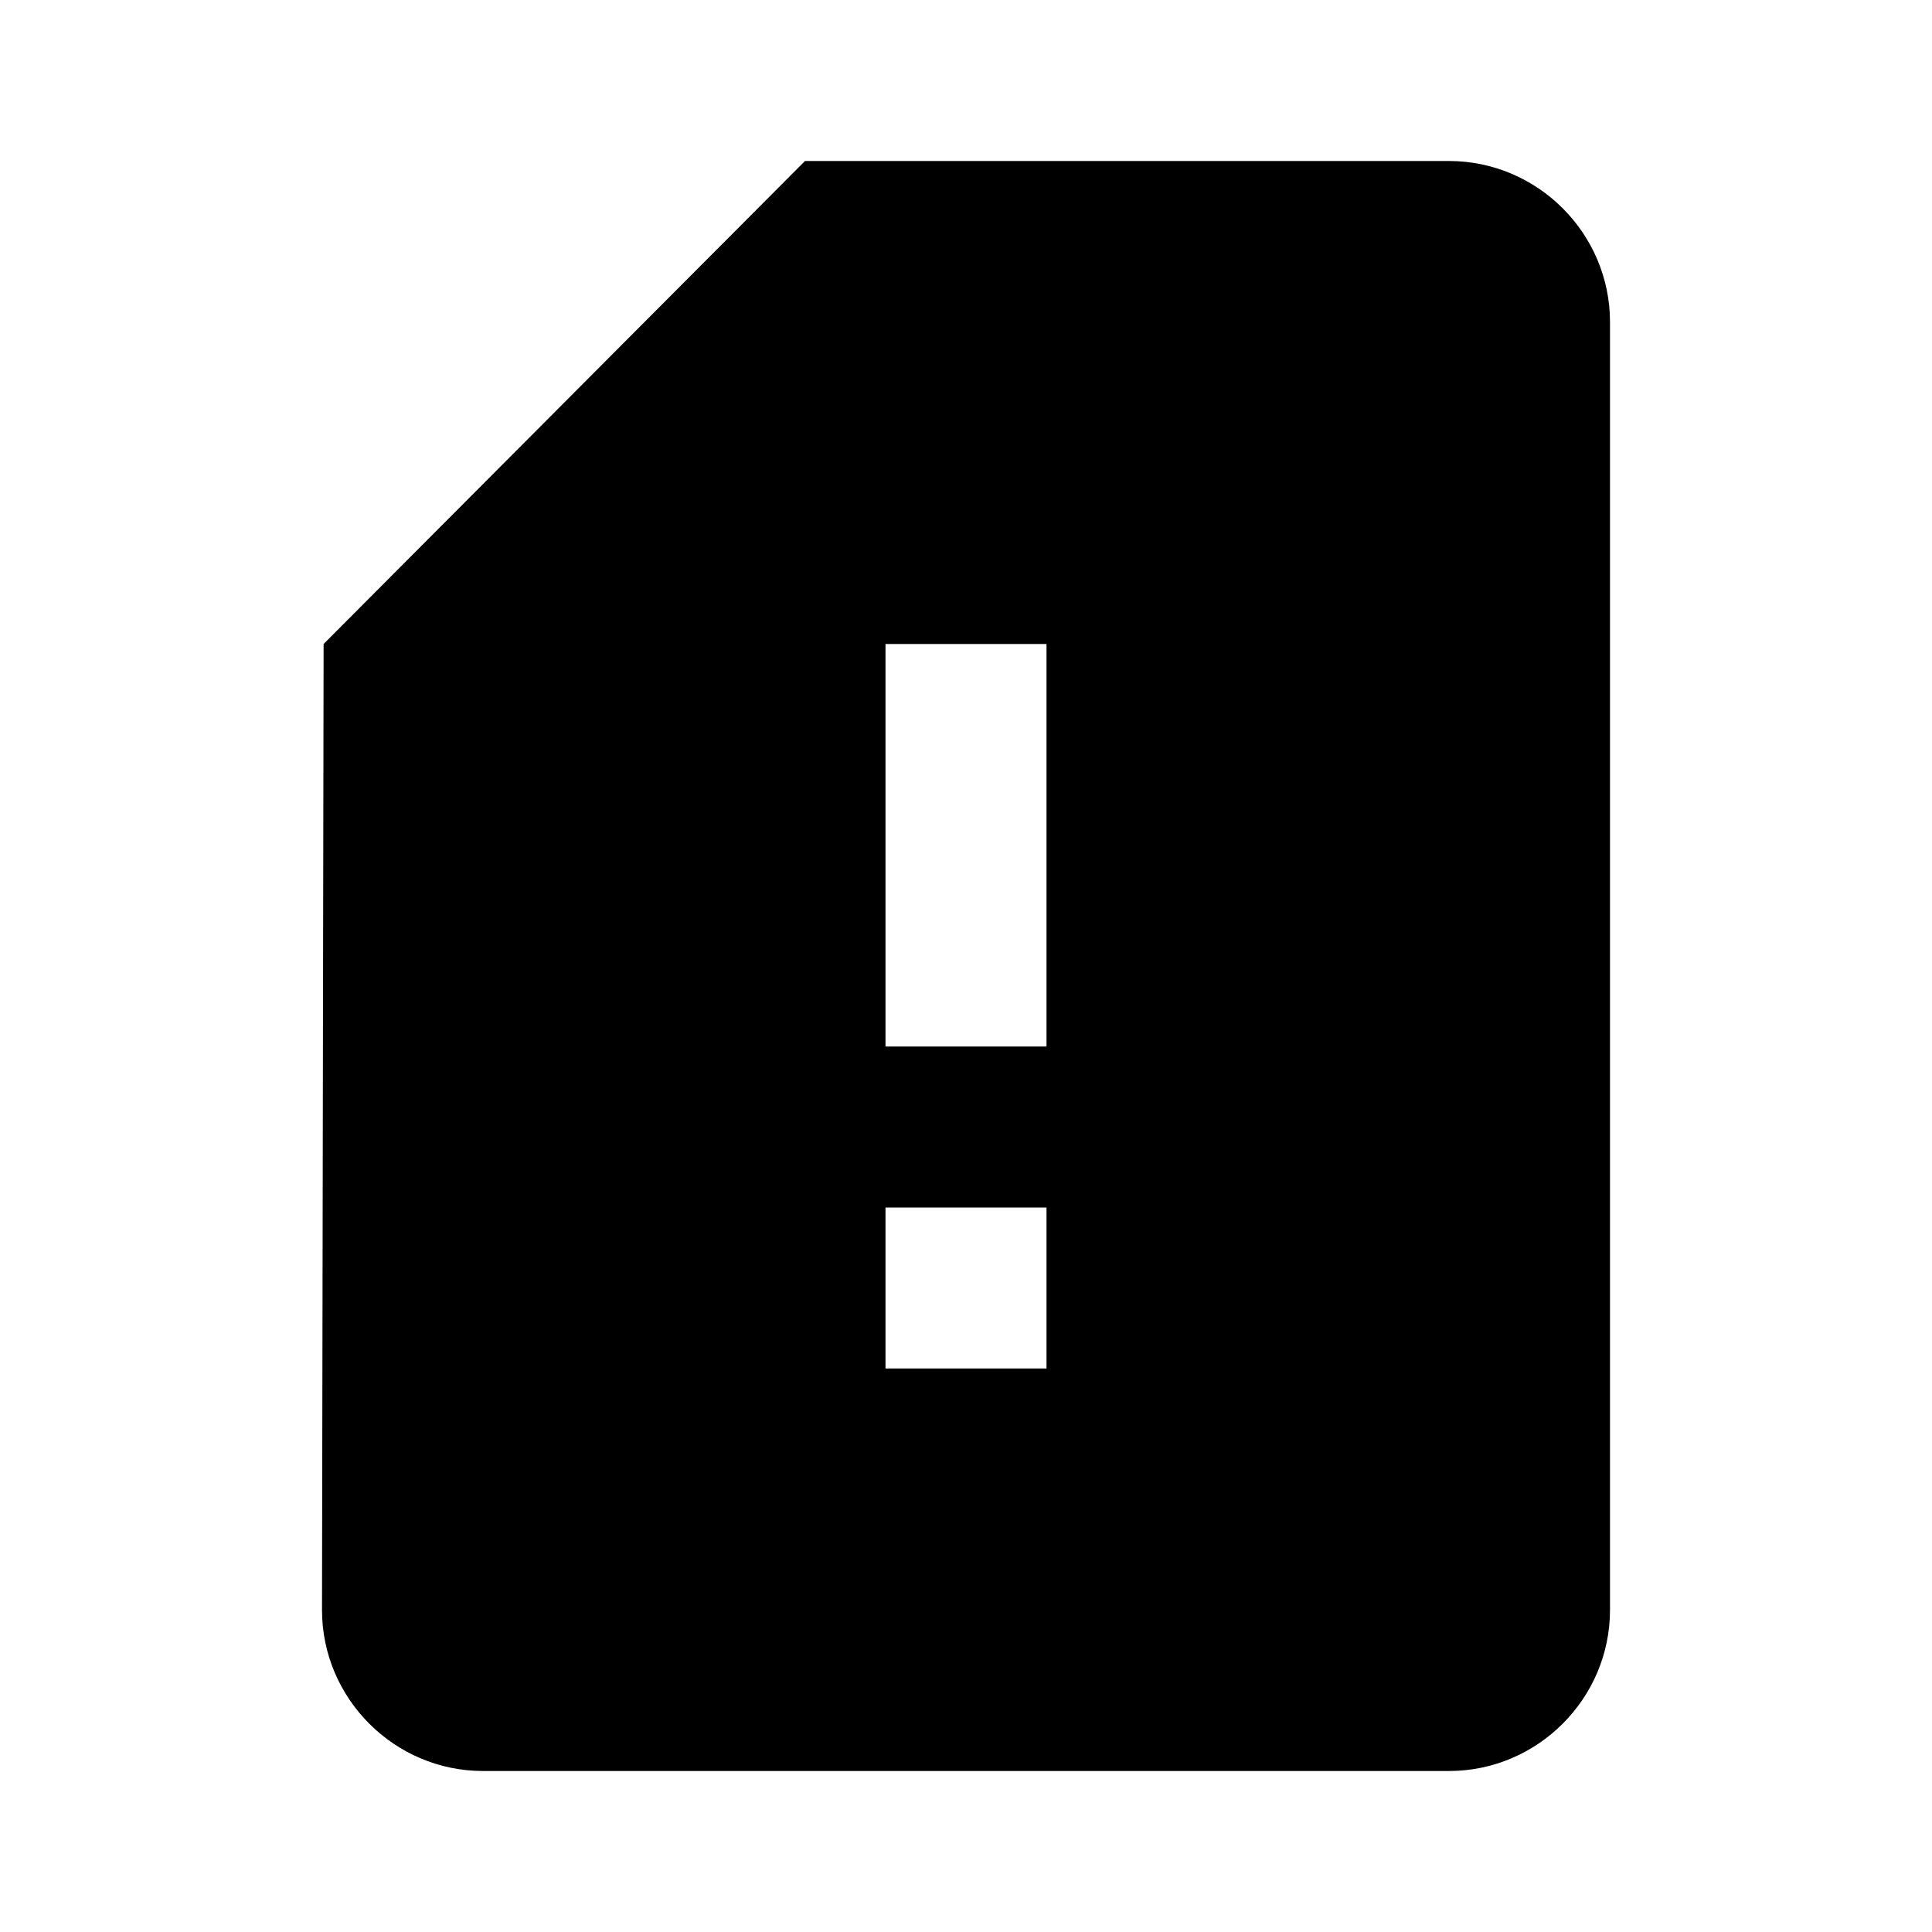
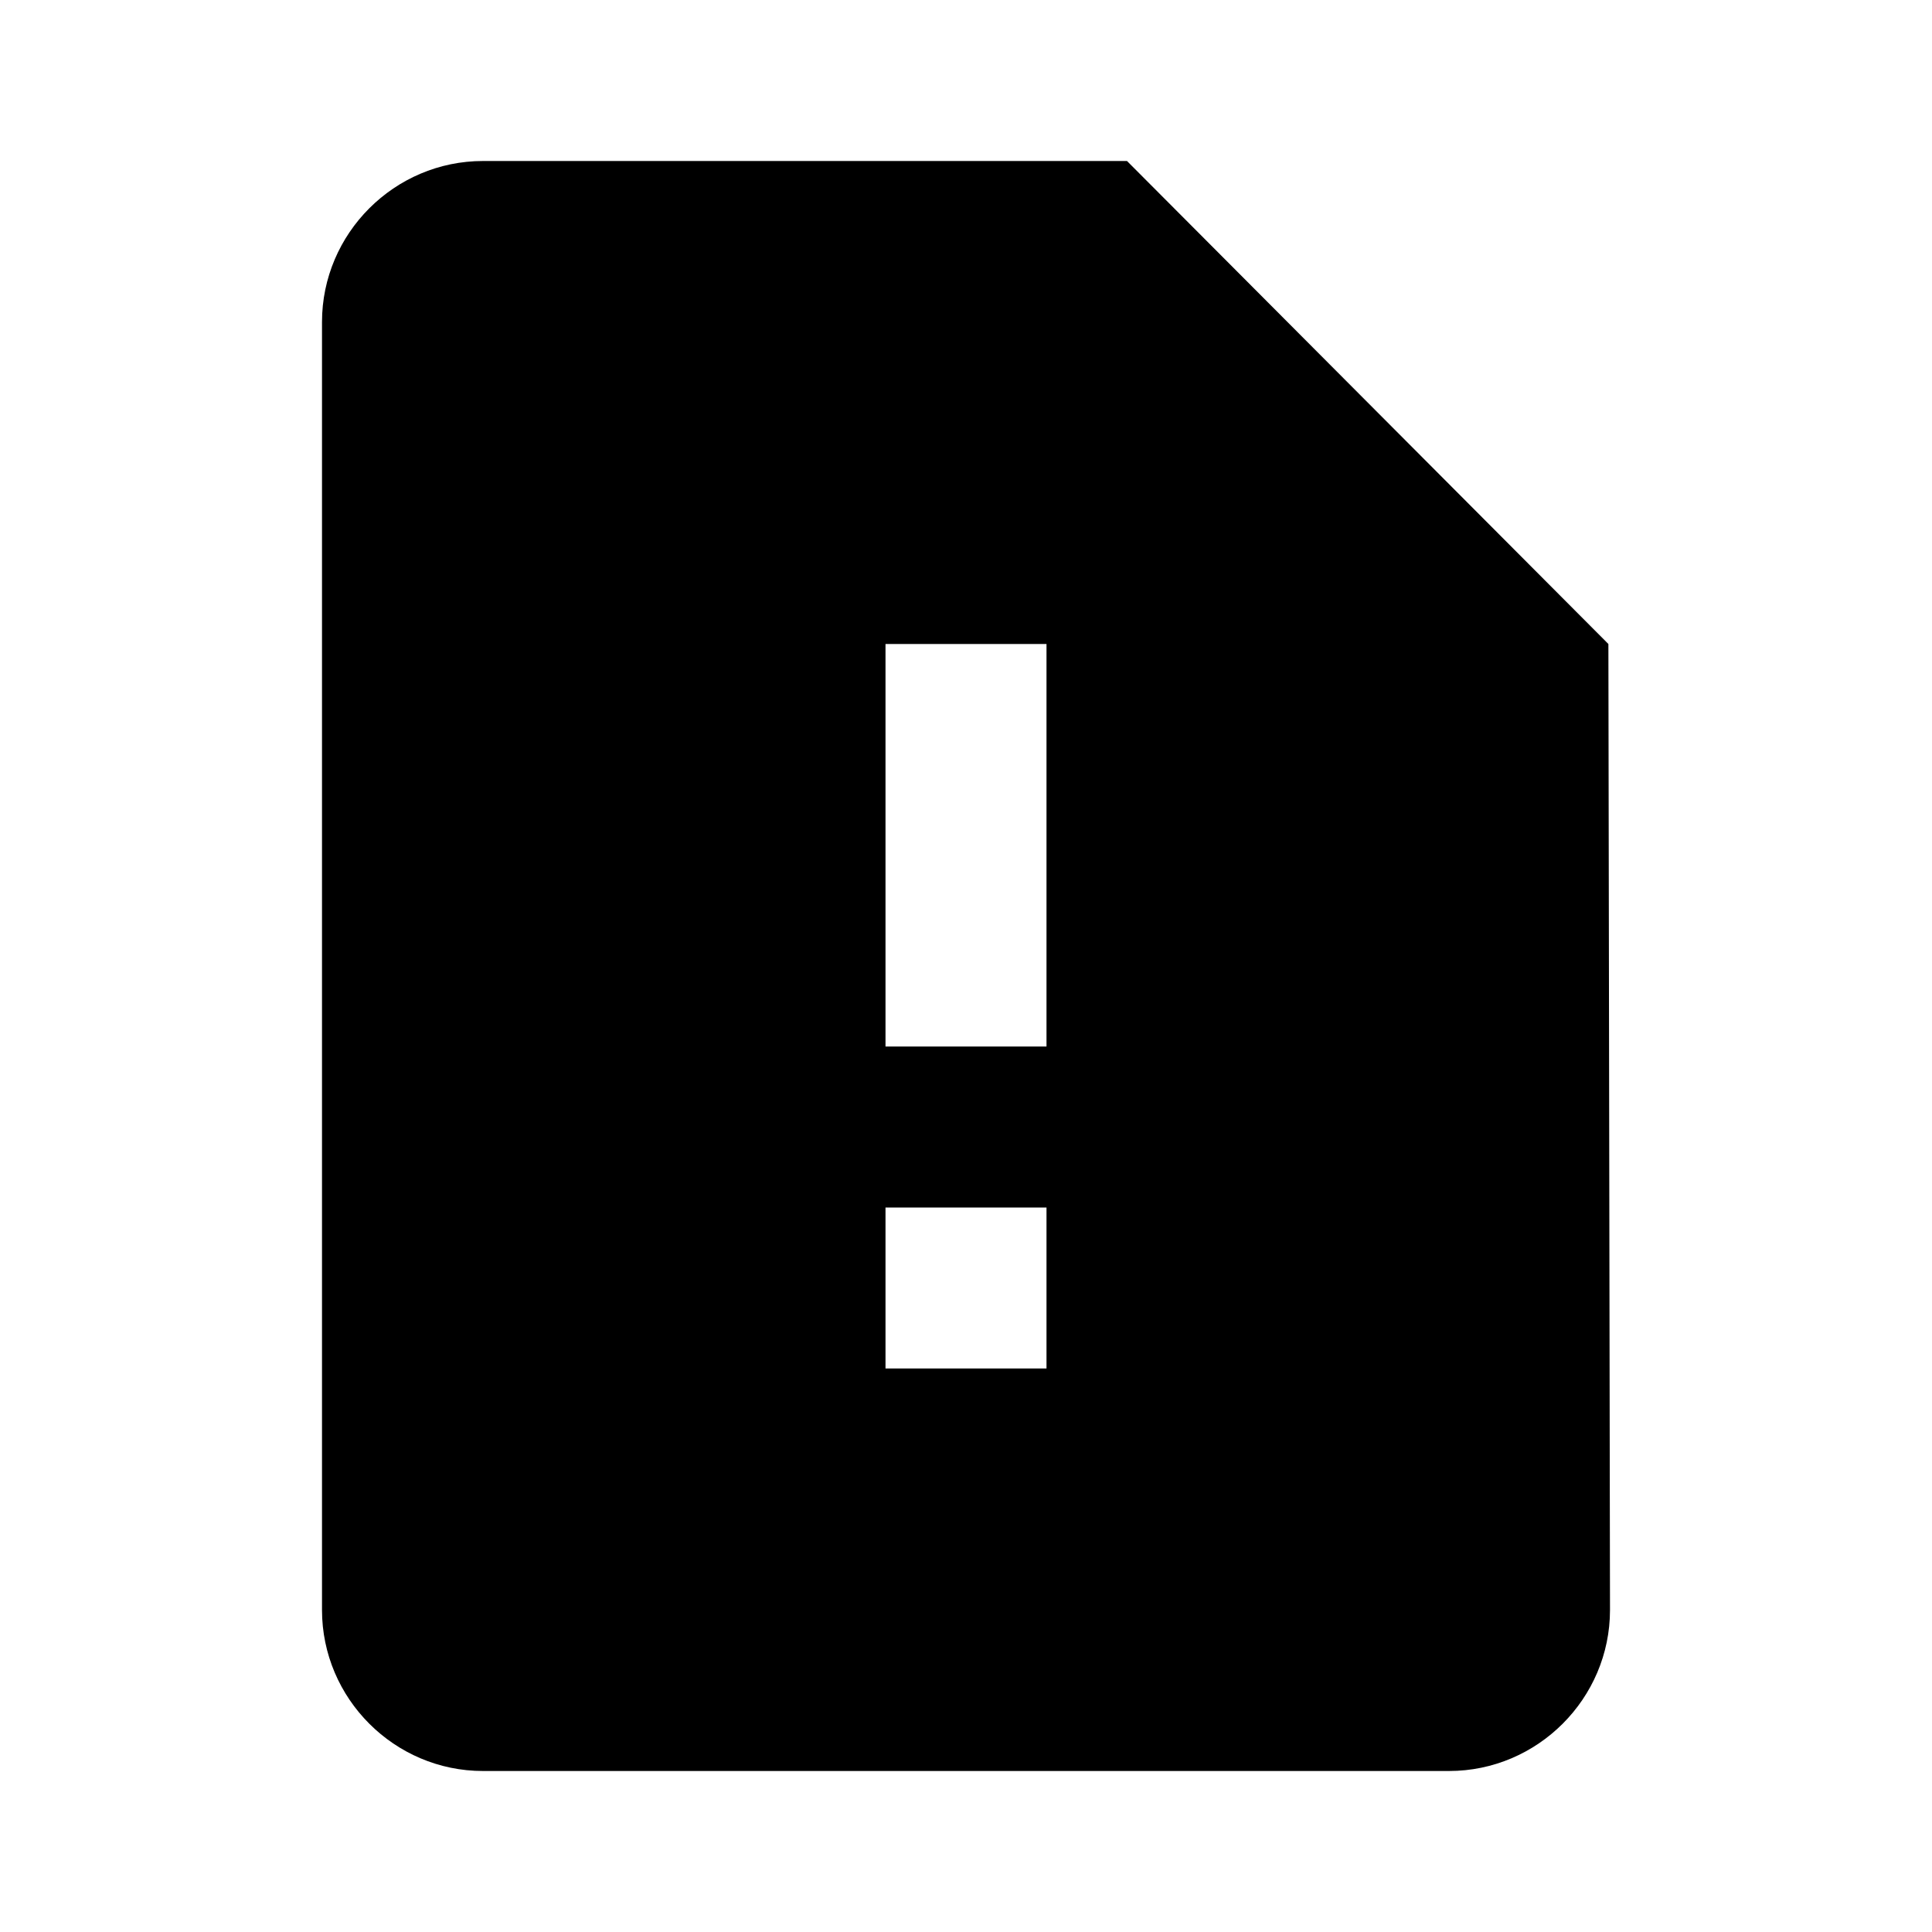
- <svg xmlns="http://www.w3.org/2000/svg" height="24" viewBox="0 0 24 24" width="24">
-   <path d="M0 0h24v24H0z" fill="none" />
-   <path d="M18 2h-8L4.02 8 4 20c0 1.1.9 2 2 2h12c1.1 0 2-.9 2-2V4c0-1.1-.9-2-2-2zm-5 15h-2v-2h2v2zm0-4h-2V8h2v5z" />
+ <svg xmlns="http://www.w3.org/2000/svg" height="24" viewBox="0 0 24 24" width="24" version="1.1" id="svg6">
+   <defs id="defs10" />
+   <path d="M 24,0 H 0 v 24 h 24 z" fill="none" id="path2" />
+   <path d="m 6,2 h 8 L 19.98,8 20,20 c 0,1.1 -0.9,2 -2,2 H 6 C 4.9,22 4,21.1 4,20 V 4 C 4,2.9 4.9,2 6,2 Z m 5,15 h 2 v -2 h -2 z m 0,-4 h 2 V 8 h -2 z" id="path4" />
</svg>
